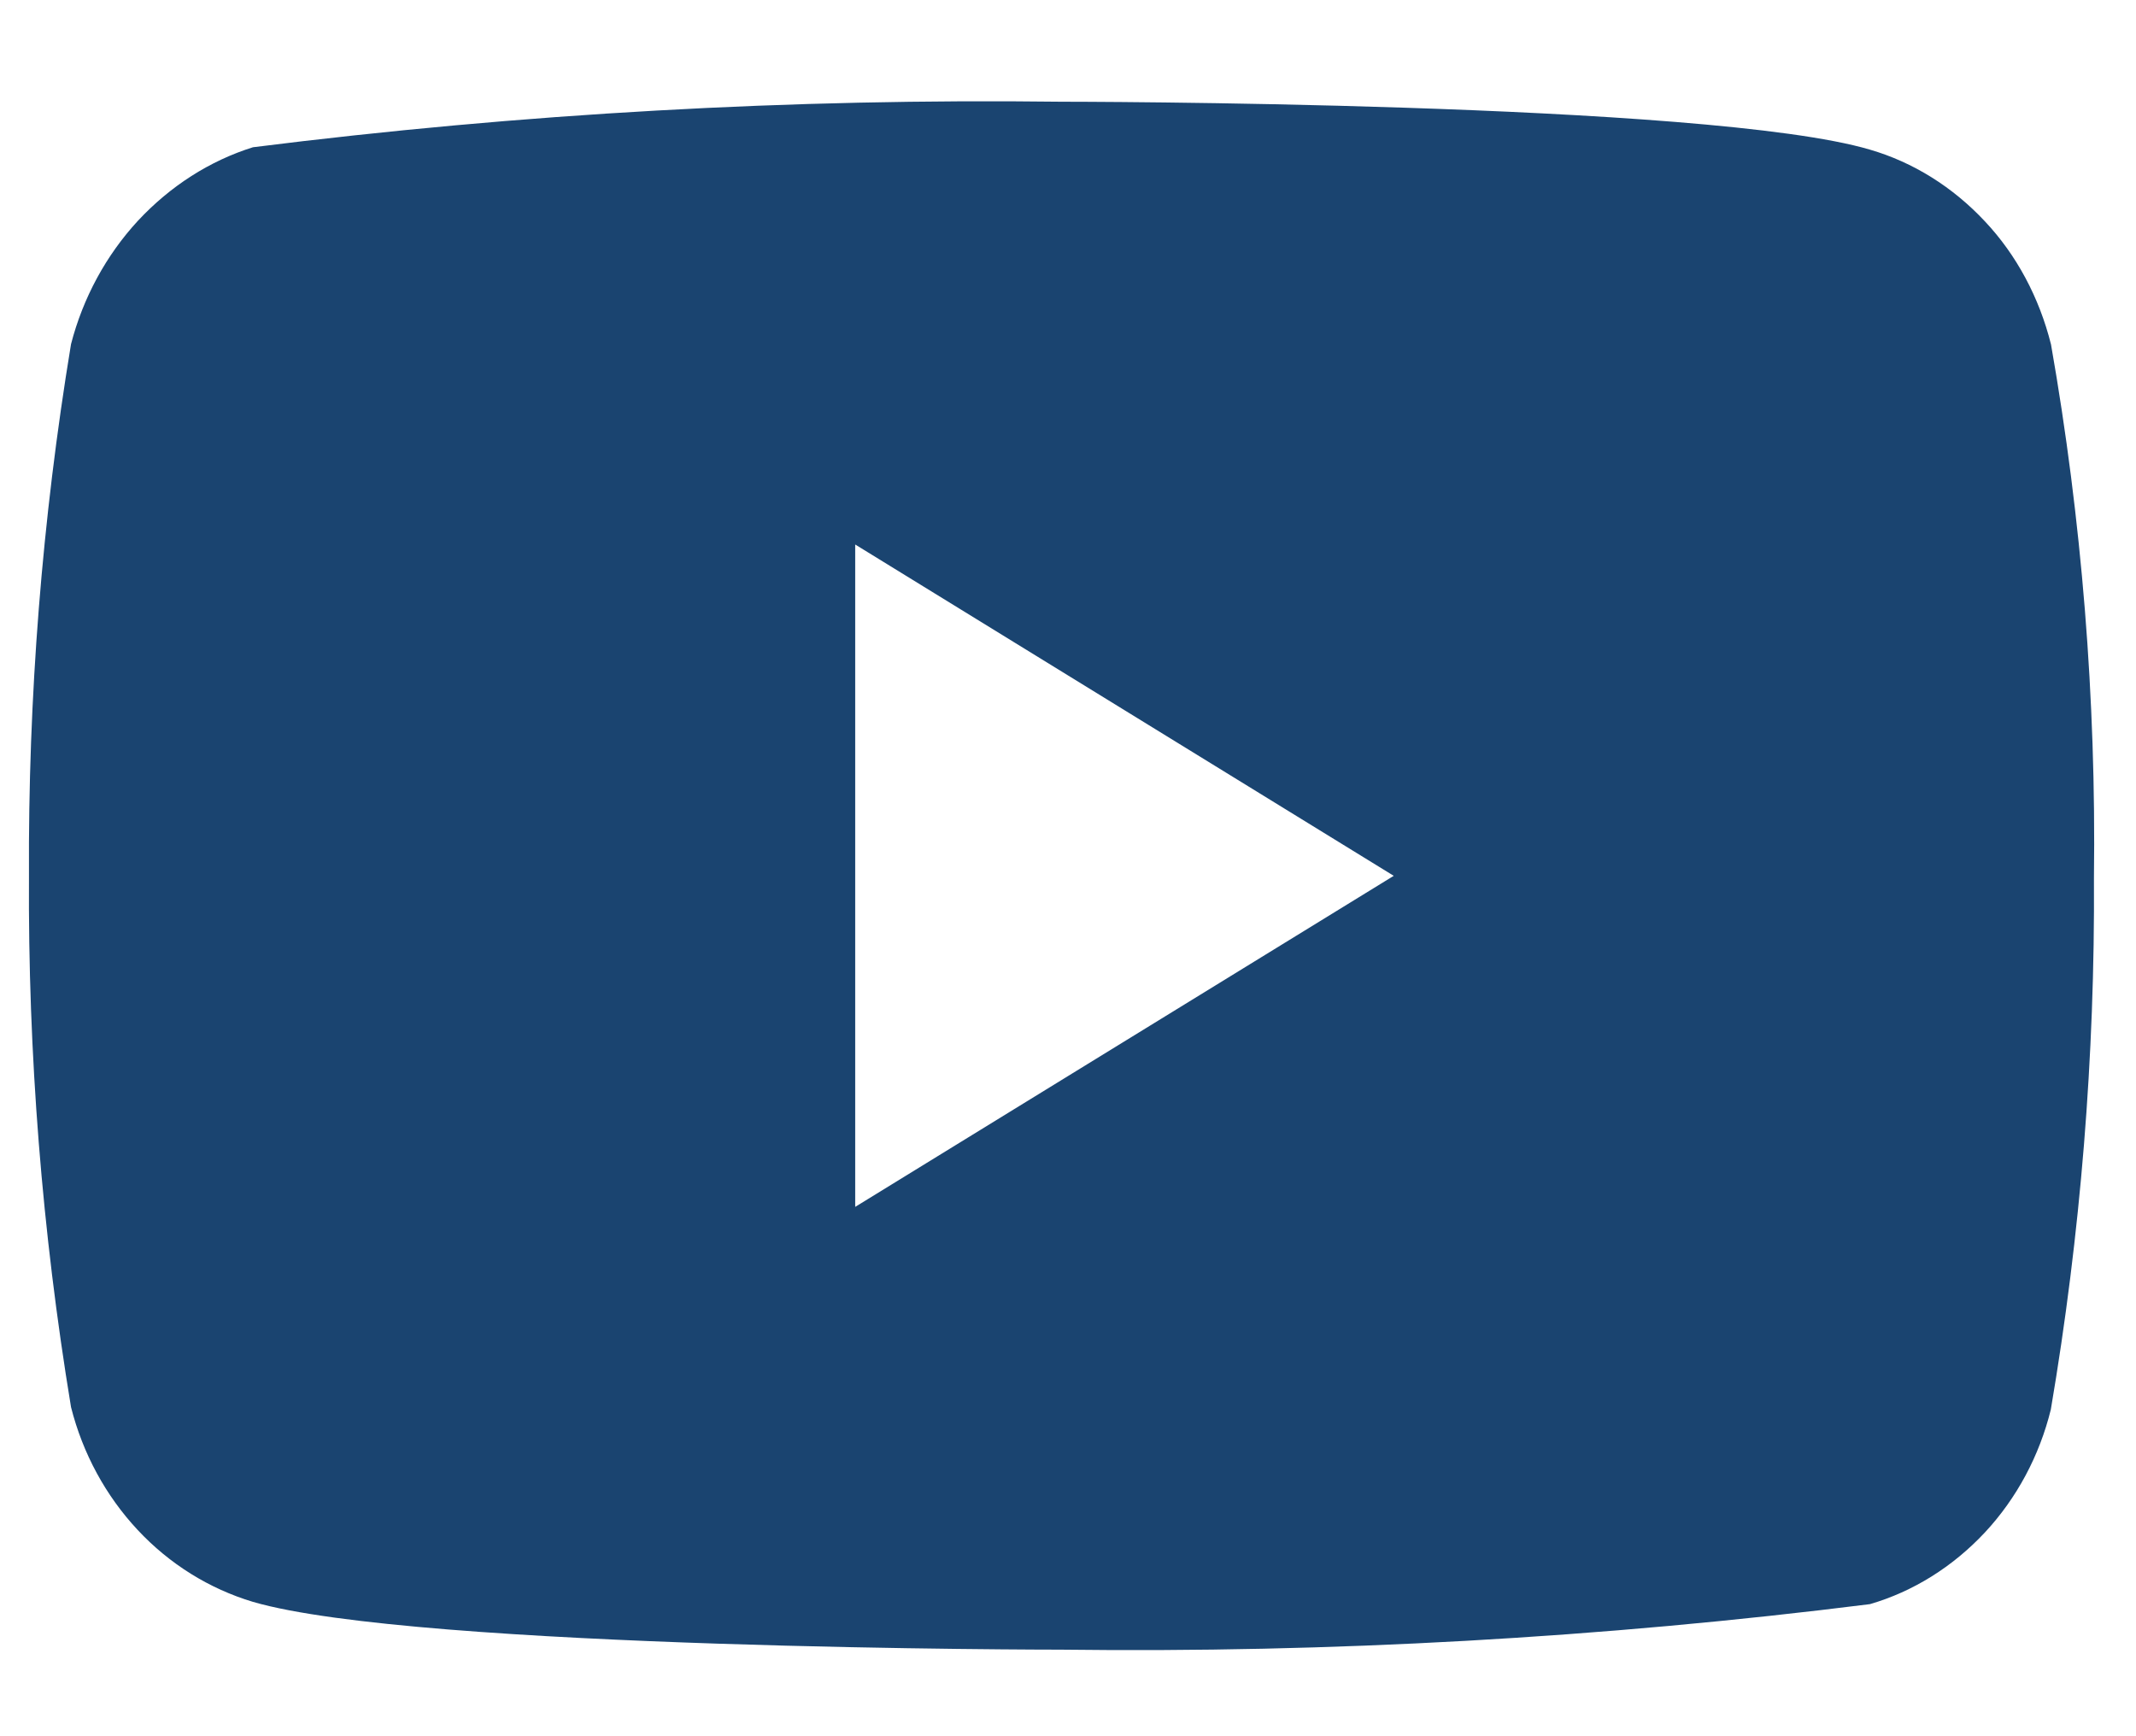
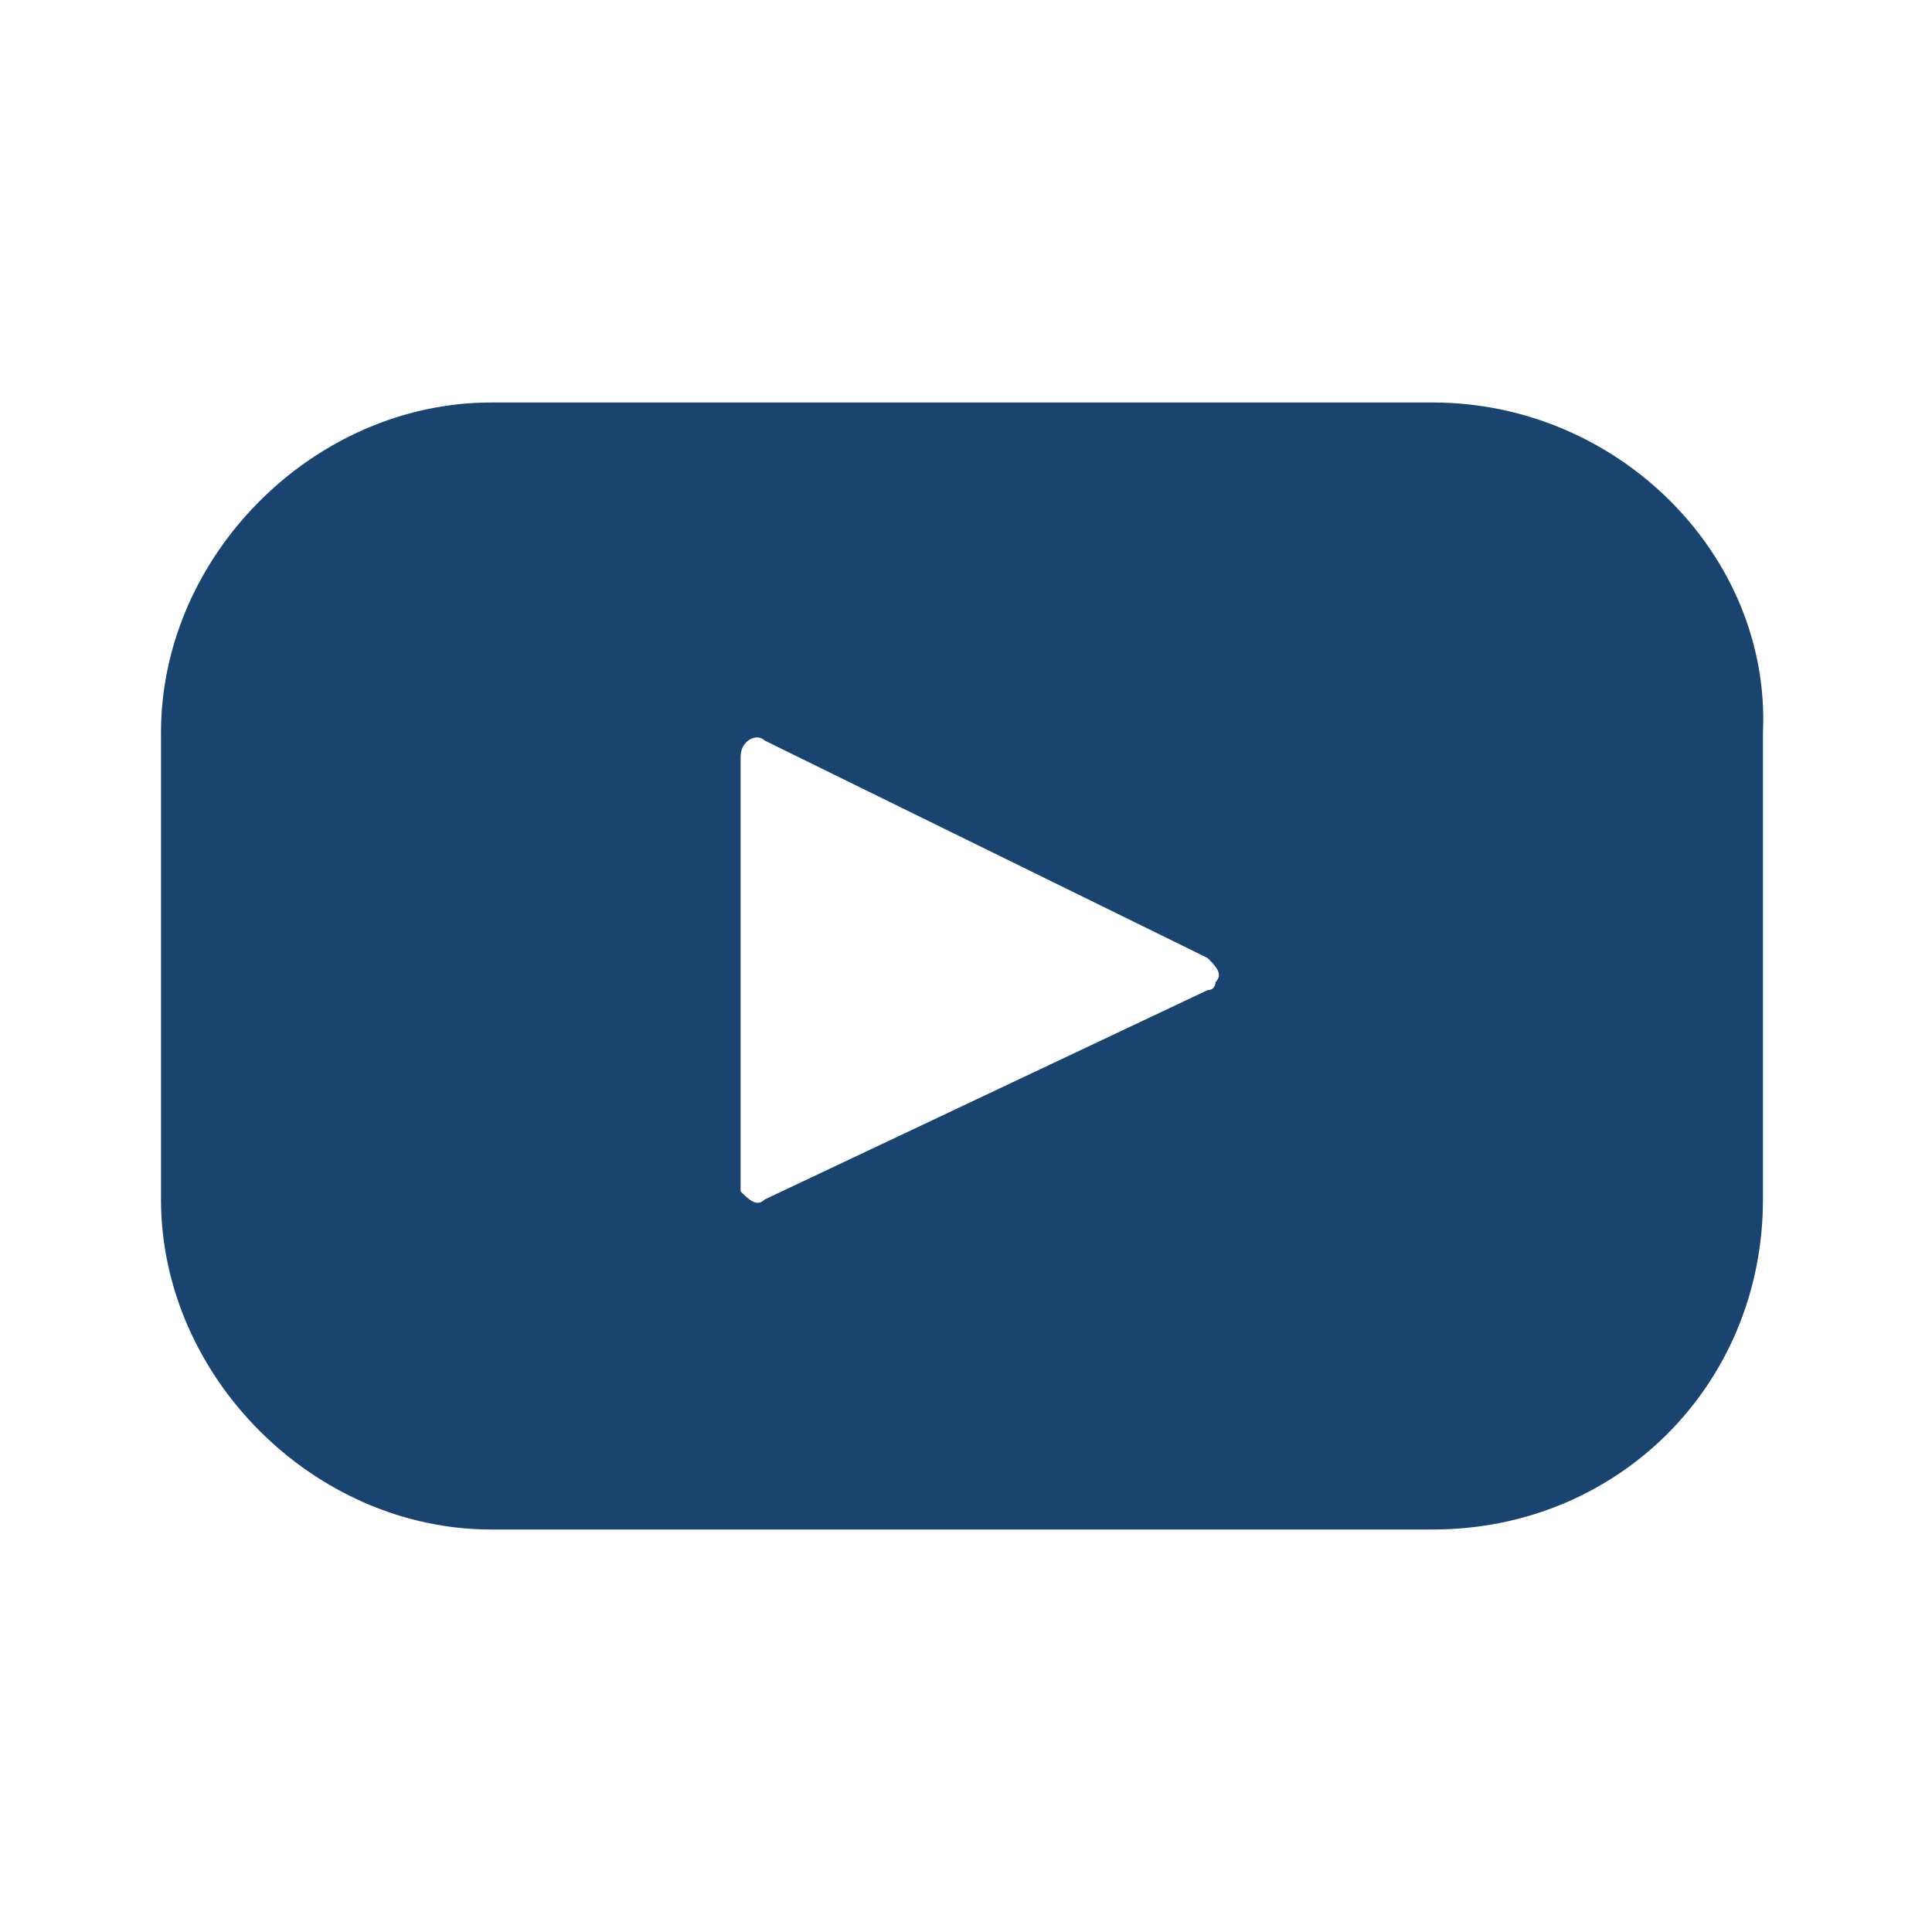
- <svg xmlns="http://www.w3.org/2000/svg" width="16" height="13" viewBox="0 0 16 13" fill="none">
-   <path d="M15.363 2.579C15.275 2.228 15.105 1.91 14.869 1.659C14.627 1.4 14.33 1.215 14.007 1.121C12.796 0.762 7.947 0.762 7.947 0.762C5.926 0.737 3.905 0.85 1.895 1.103C1.572 1.204 1.276 1.393 1.033 1.654C0.795 1.912 0.622 2.23 0.532 2.578C0.315 3.891 0.21 5.225 0.217 6.56C0.209 7.894 0.315 9.227 0.532 10.541C0.62 10.889 0.792 11.205 1.031 11.461C1.27 11.717 1.568 11.902 1.895 12C3.122 12.358 7.947 12.358 7.947 12.358C9.971 12.383 11.995 12.27 14.007 12.017C14.33 11.923 14.627 11.738 14.869 11.479C15.107 11.223 15.277 10.905 15.362 10.559C15.585 9.246 15.693 7.913 15.685 6.577C15.702 5.235 15.594 3.895 15.363 2.578V2.579ZM6.406 9.041V4.079L10.44 6.561L6.406 9.041Z" fill="#1A4470" />
+ <svg xmlns="http://www.w3.org/2000/svg" version="1.1" id="Calque_1" x="0px" y="0px" viewBox="0 0 24 24" style="enable-background:new 0 0 24 24;" xml:space="preserve">
+   <style type="text/css">
+ 	.st0{fill:#1A4470;}
+ </style>
+   <path class="st0" d="M17.8,5H6.1C3.9,5,2,6.9,2,9.1v5.8C2,17.1,3.9,19,6.1,19h11.7c2.3,0,4.1-1.8,4.1-4.1V9.1C22,6.9,20.1,5,17.8,5  L17.8,5z M15,12.3l-5.5,2.6c-0.1,0.1-0.2,0-0.3-0.1c0,0,0-0.1,0-0.1V9.4c0-0.2,0.2-0.3,0.3-0.2l5.5,2.7c0.1,0.1,0.2,0.2,0.1,0.3  C15.1,12.2,15.1,12.3,15,12.3L15,12.3z" />
</svg>
